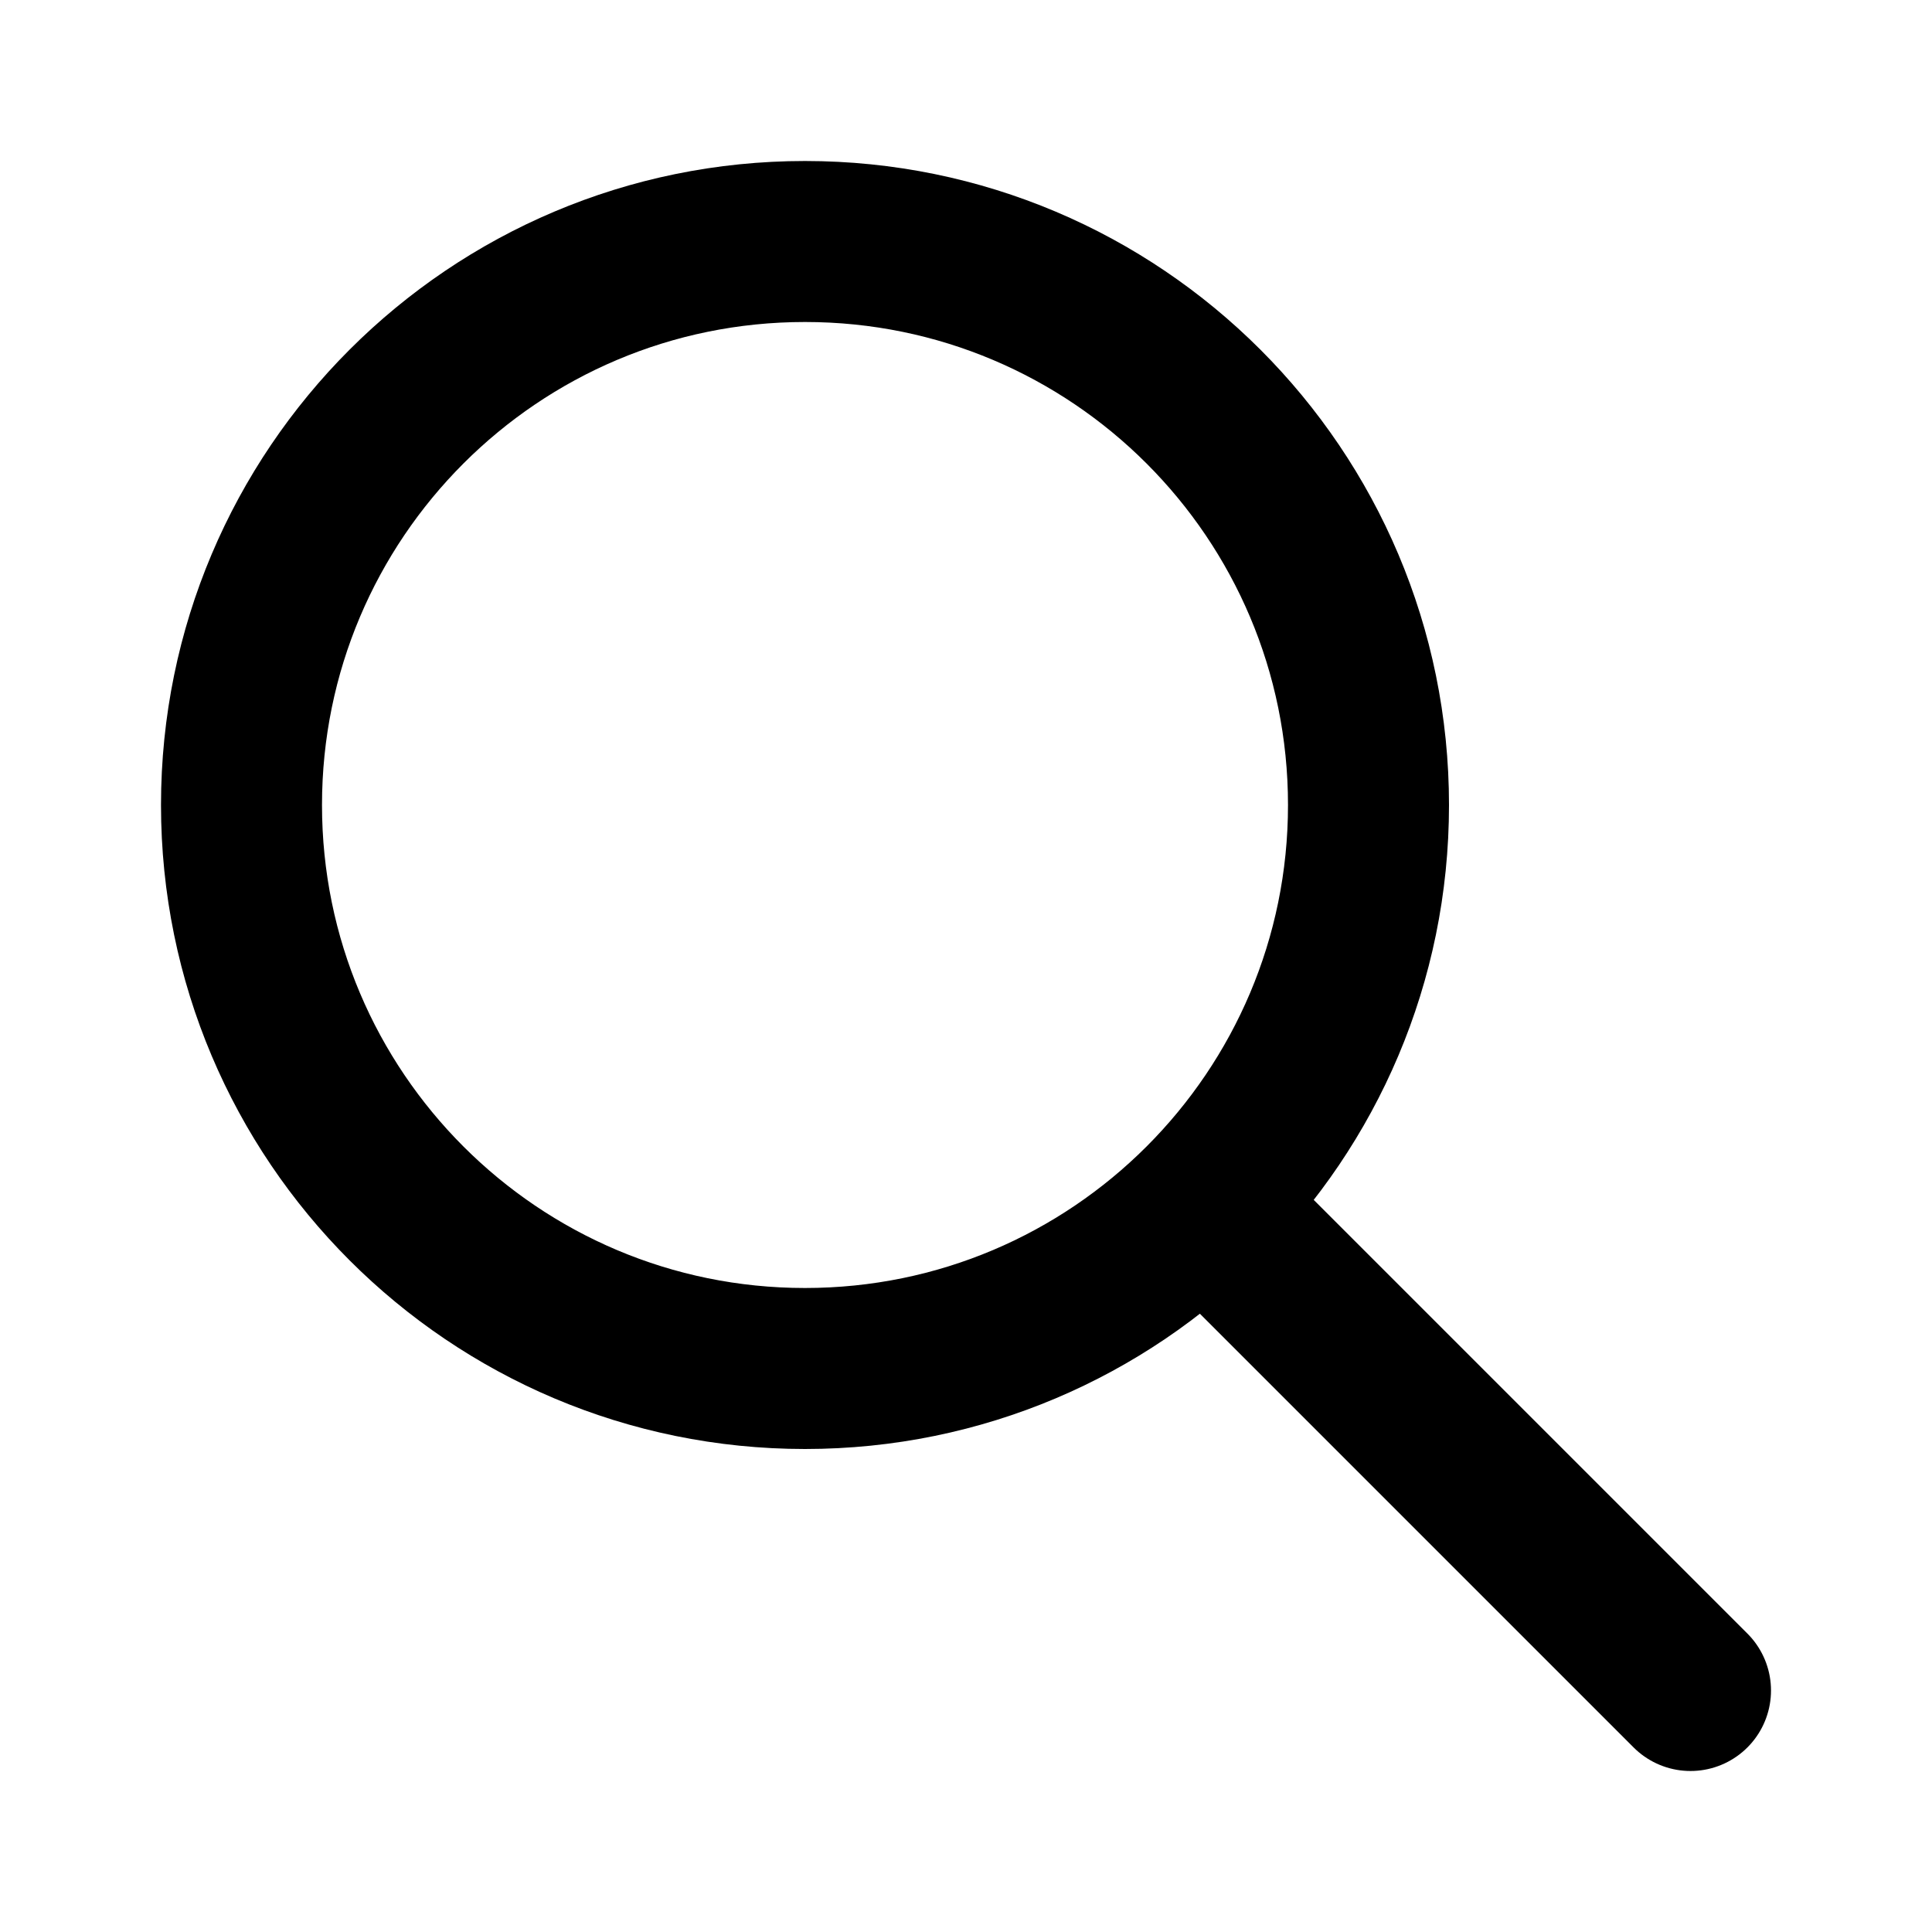
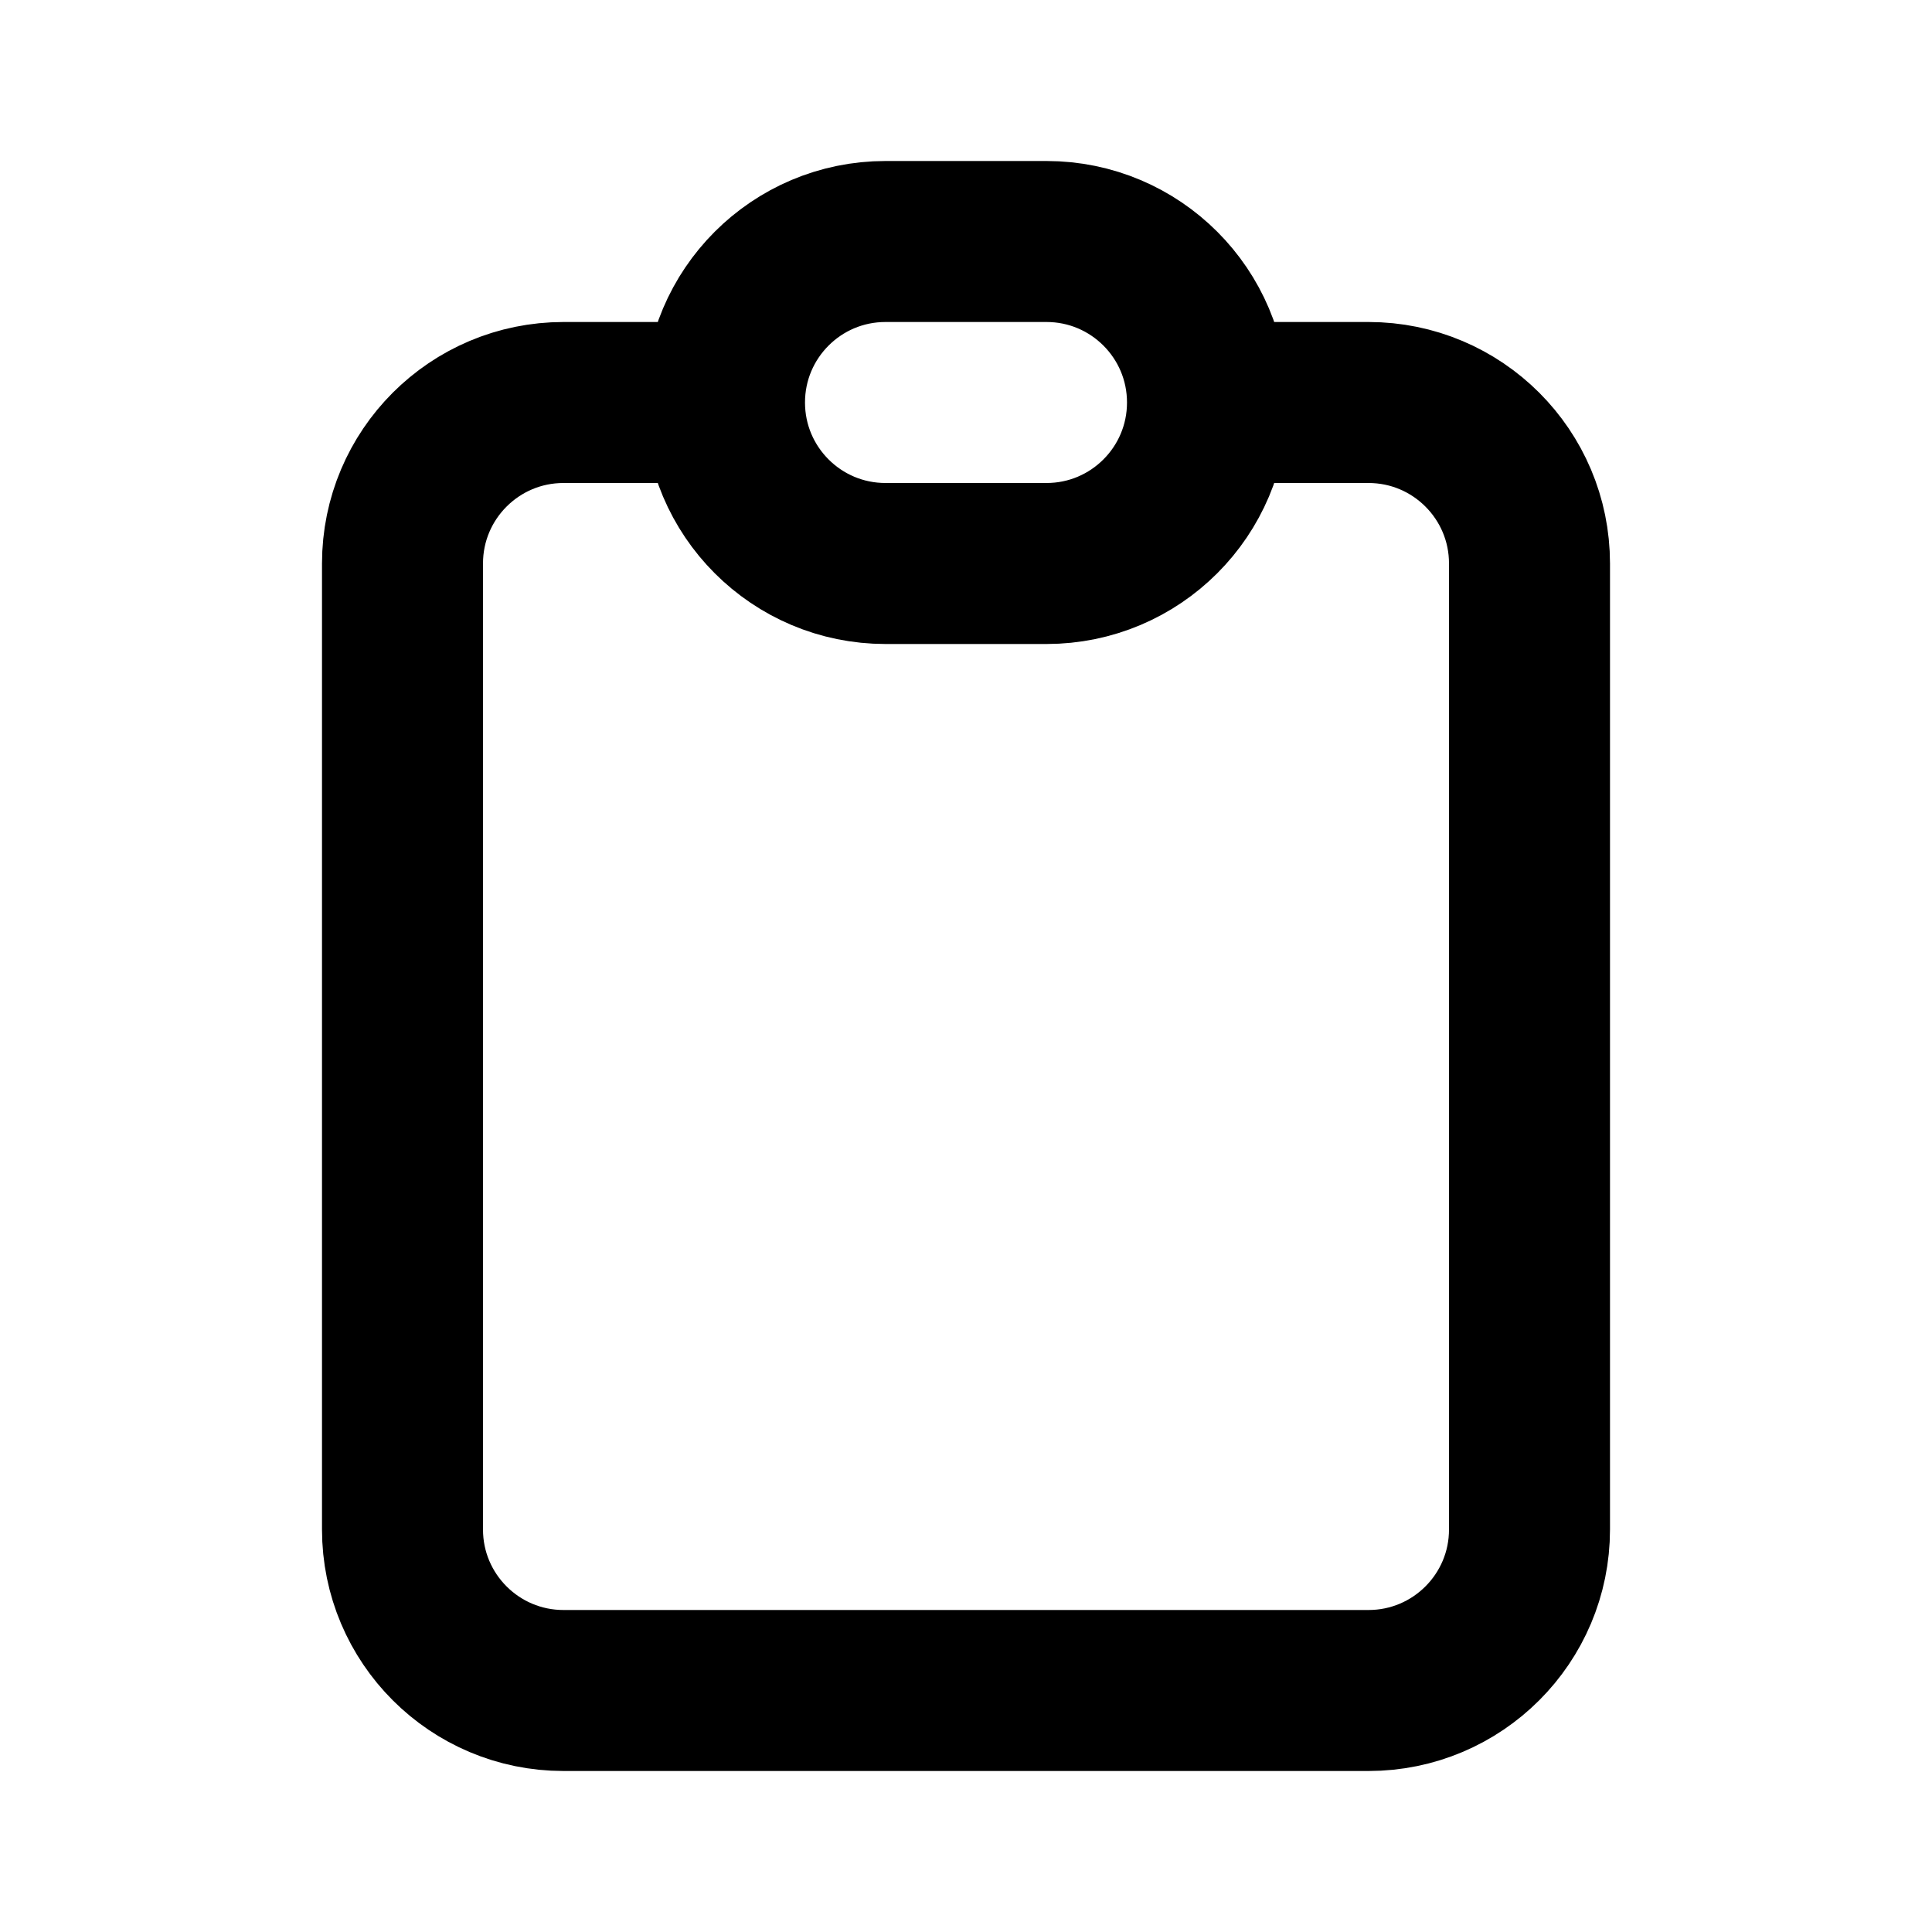
- <svg xmlns="http://www.w3.org/2000/svg" width="24" height="24" viewBox="0 0 24 24" fill="none">
-   <path d="M15 15L21 21M10 17C6.134 17 3 13.866 3 10C3 6.134 6.134 3 10 3C13.866 3 17 6.134 17 10C17 13.866 13.866 17 10 17Z" stroke="black" stroke-width="2" stroke-linecap="round" stroke-linejoin="round" />
+ <svg xmlns="http://www.w3.org/2000/svg" viewBox="0 0 24 24" width="24" height="24">
+   <path fill="none" stroke="currentColor" stroke-linecap="round" stroke-linejoin="round" stroke-width="2" d="M9 5H7a2 2 0 00-2 2v12a2 2 0 002 2h10a2 2 0 002-2V7a2 2 0 00-2-2h-2M9 5a2 2 0 012-2h2a2 2 0 012 2M9 5a2 2 0 002 2h2a2 2 0 002-2" />
</svg>
